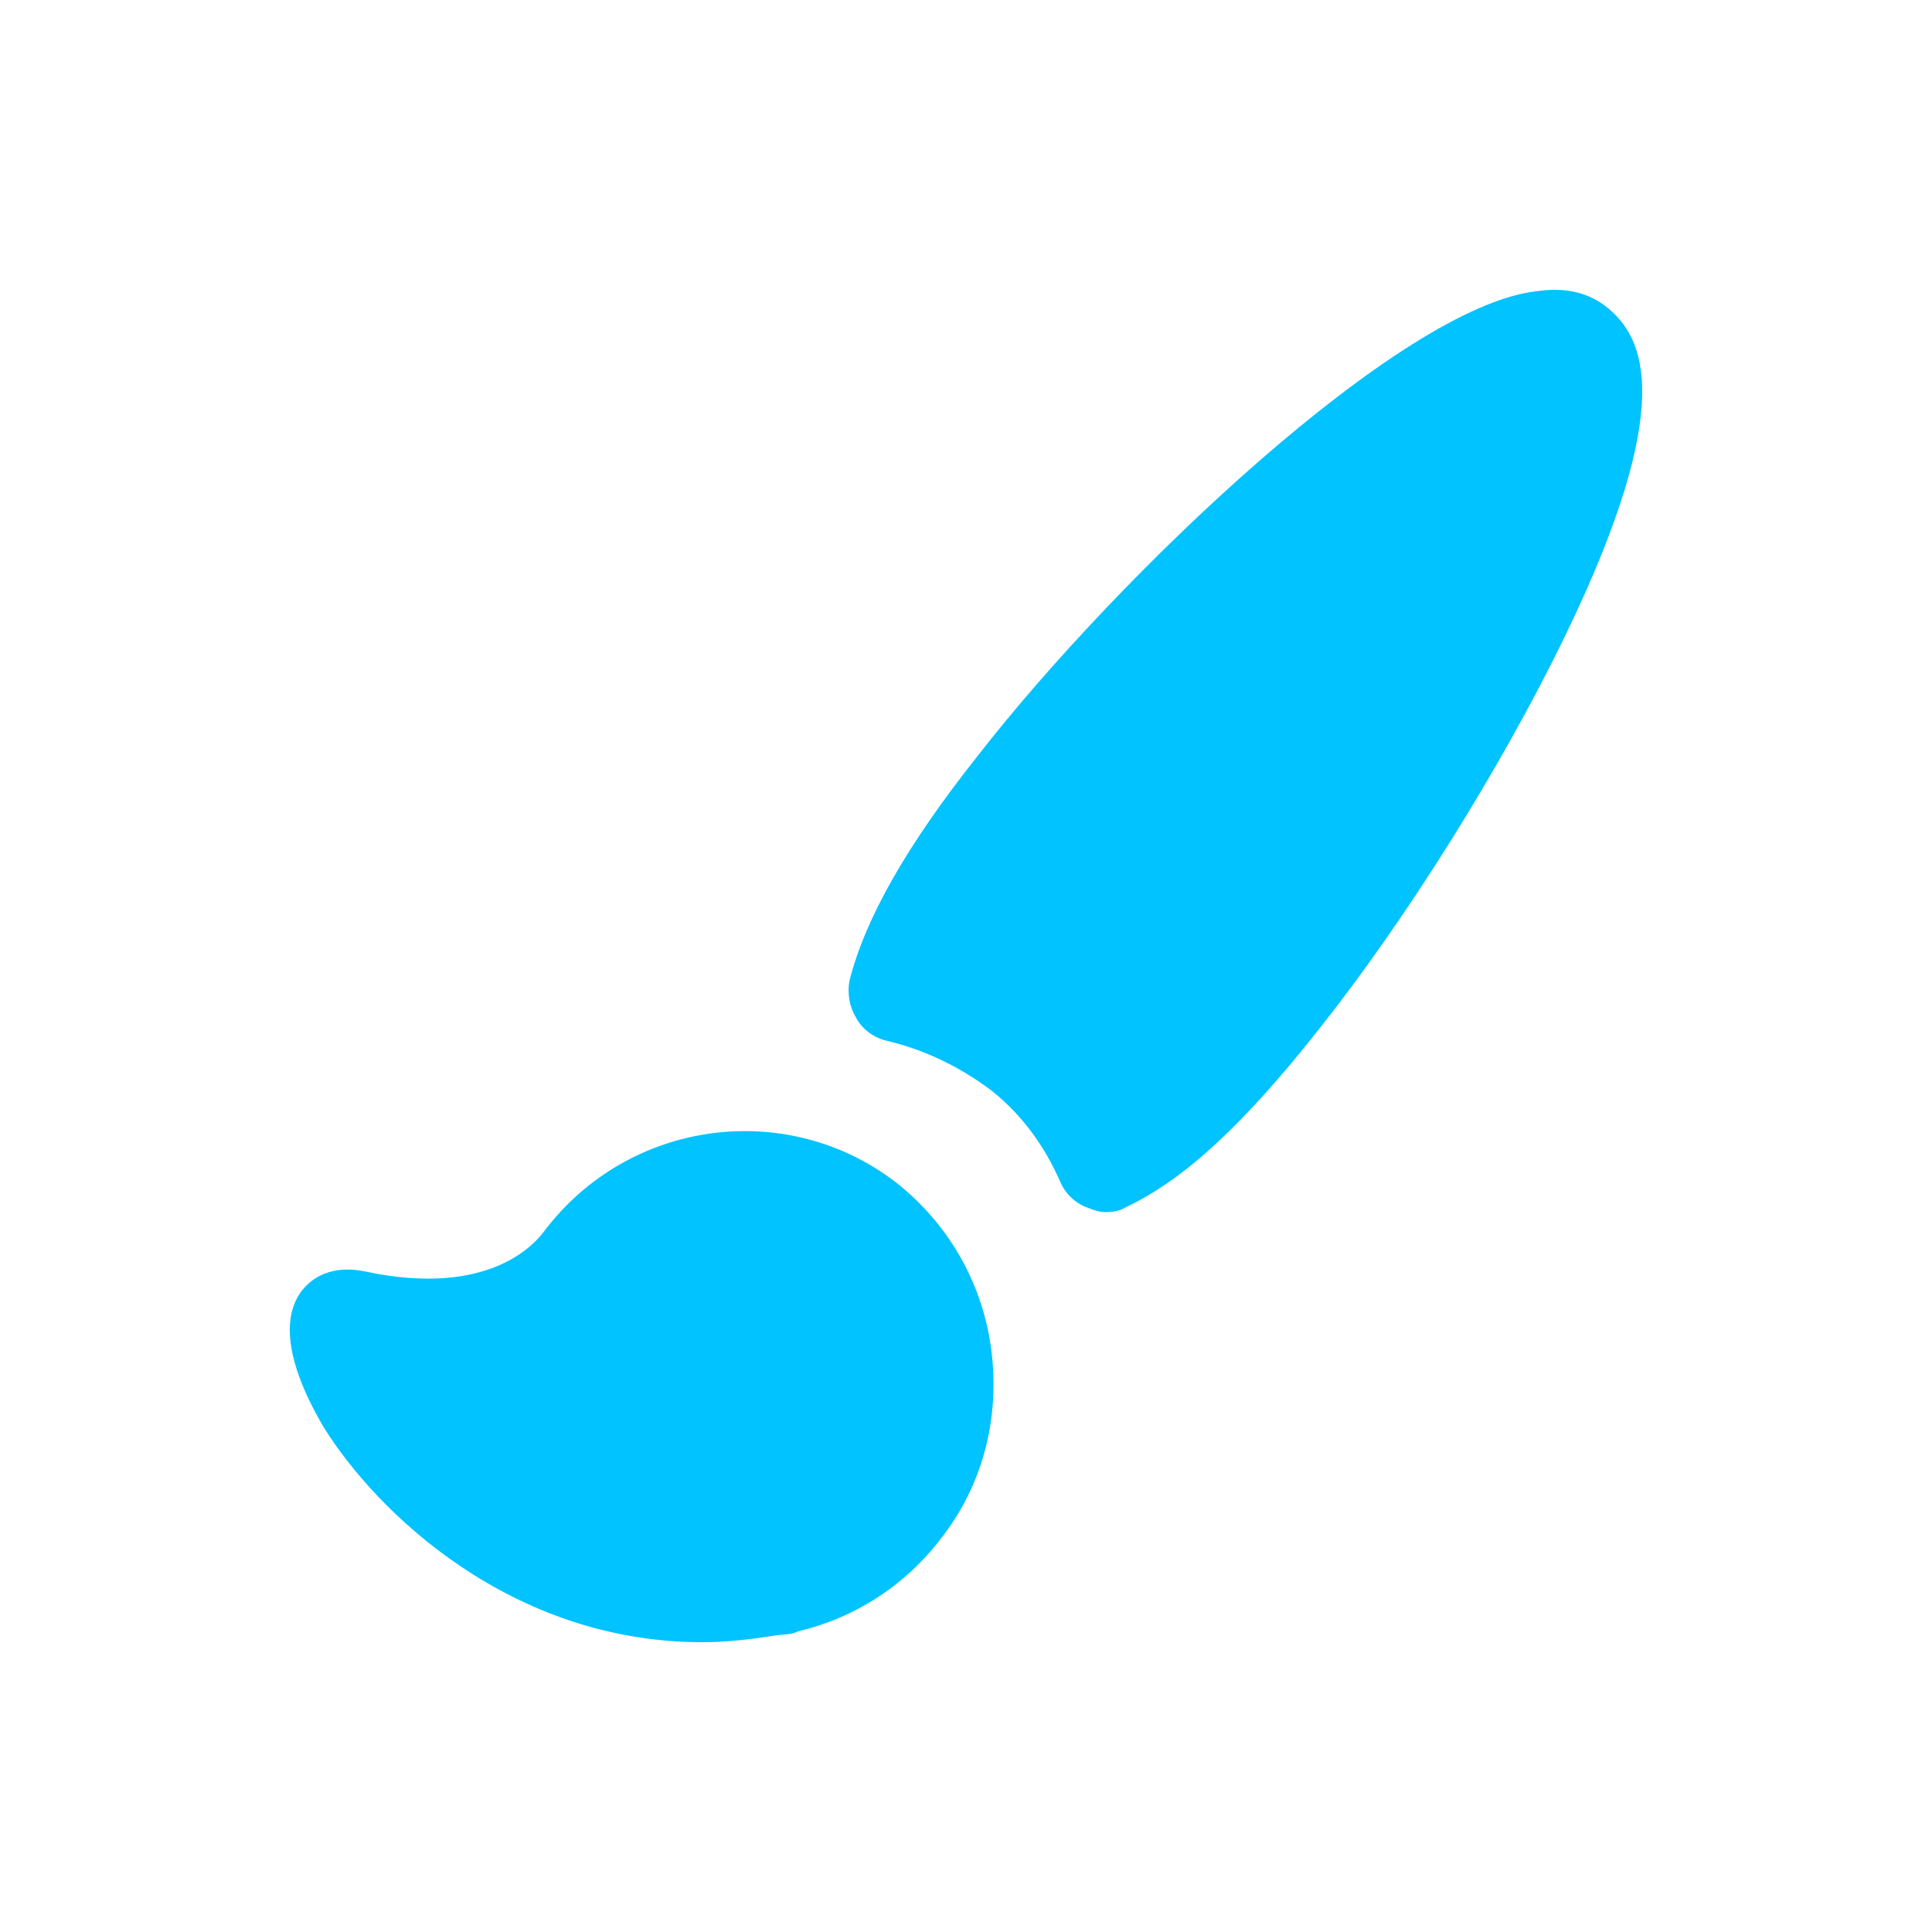
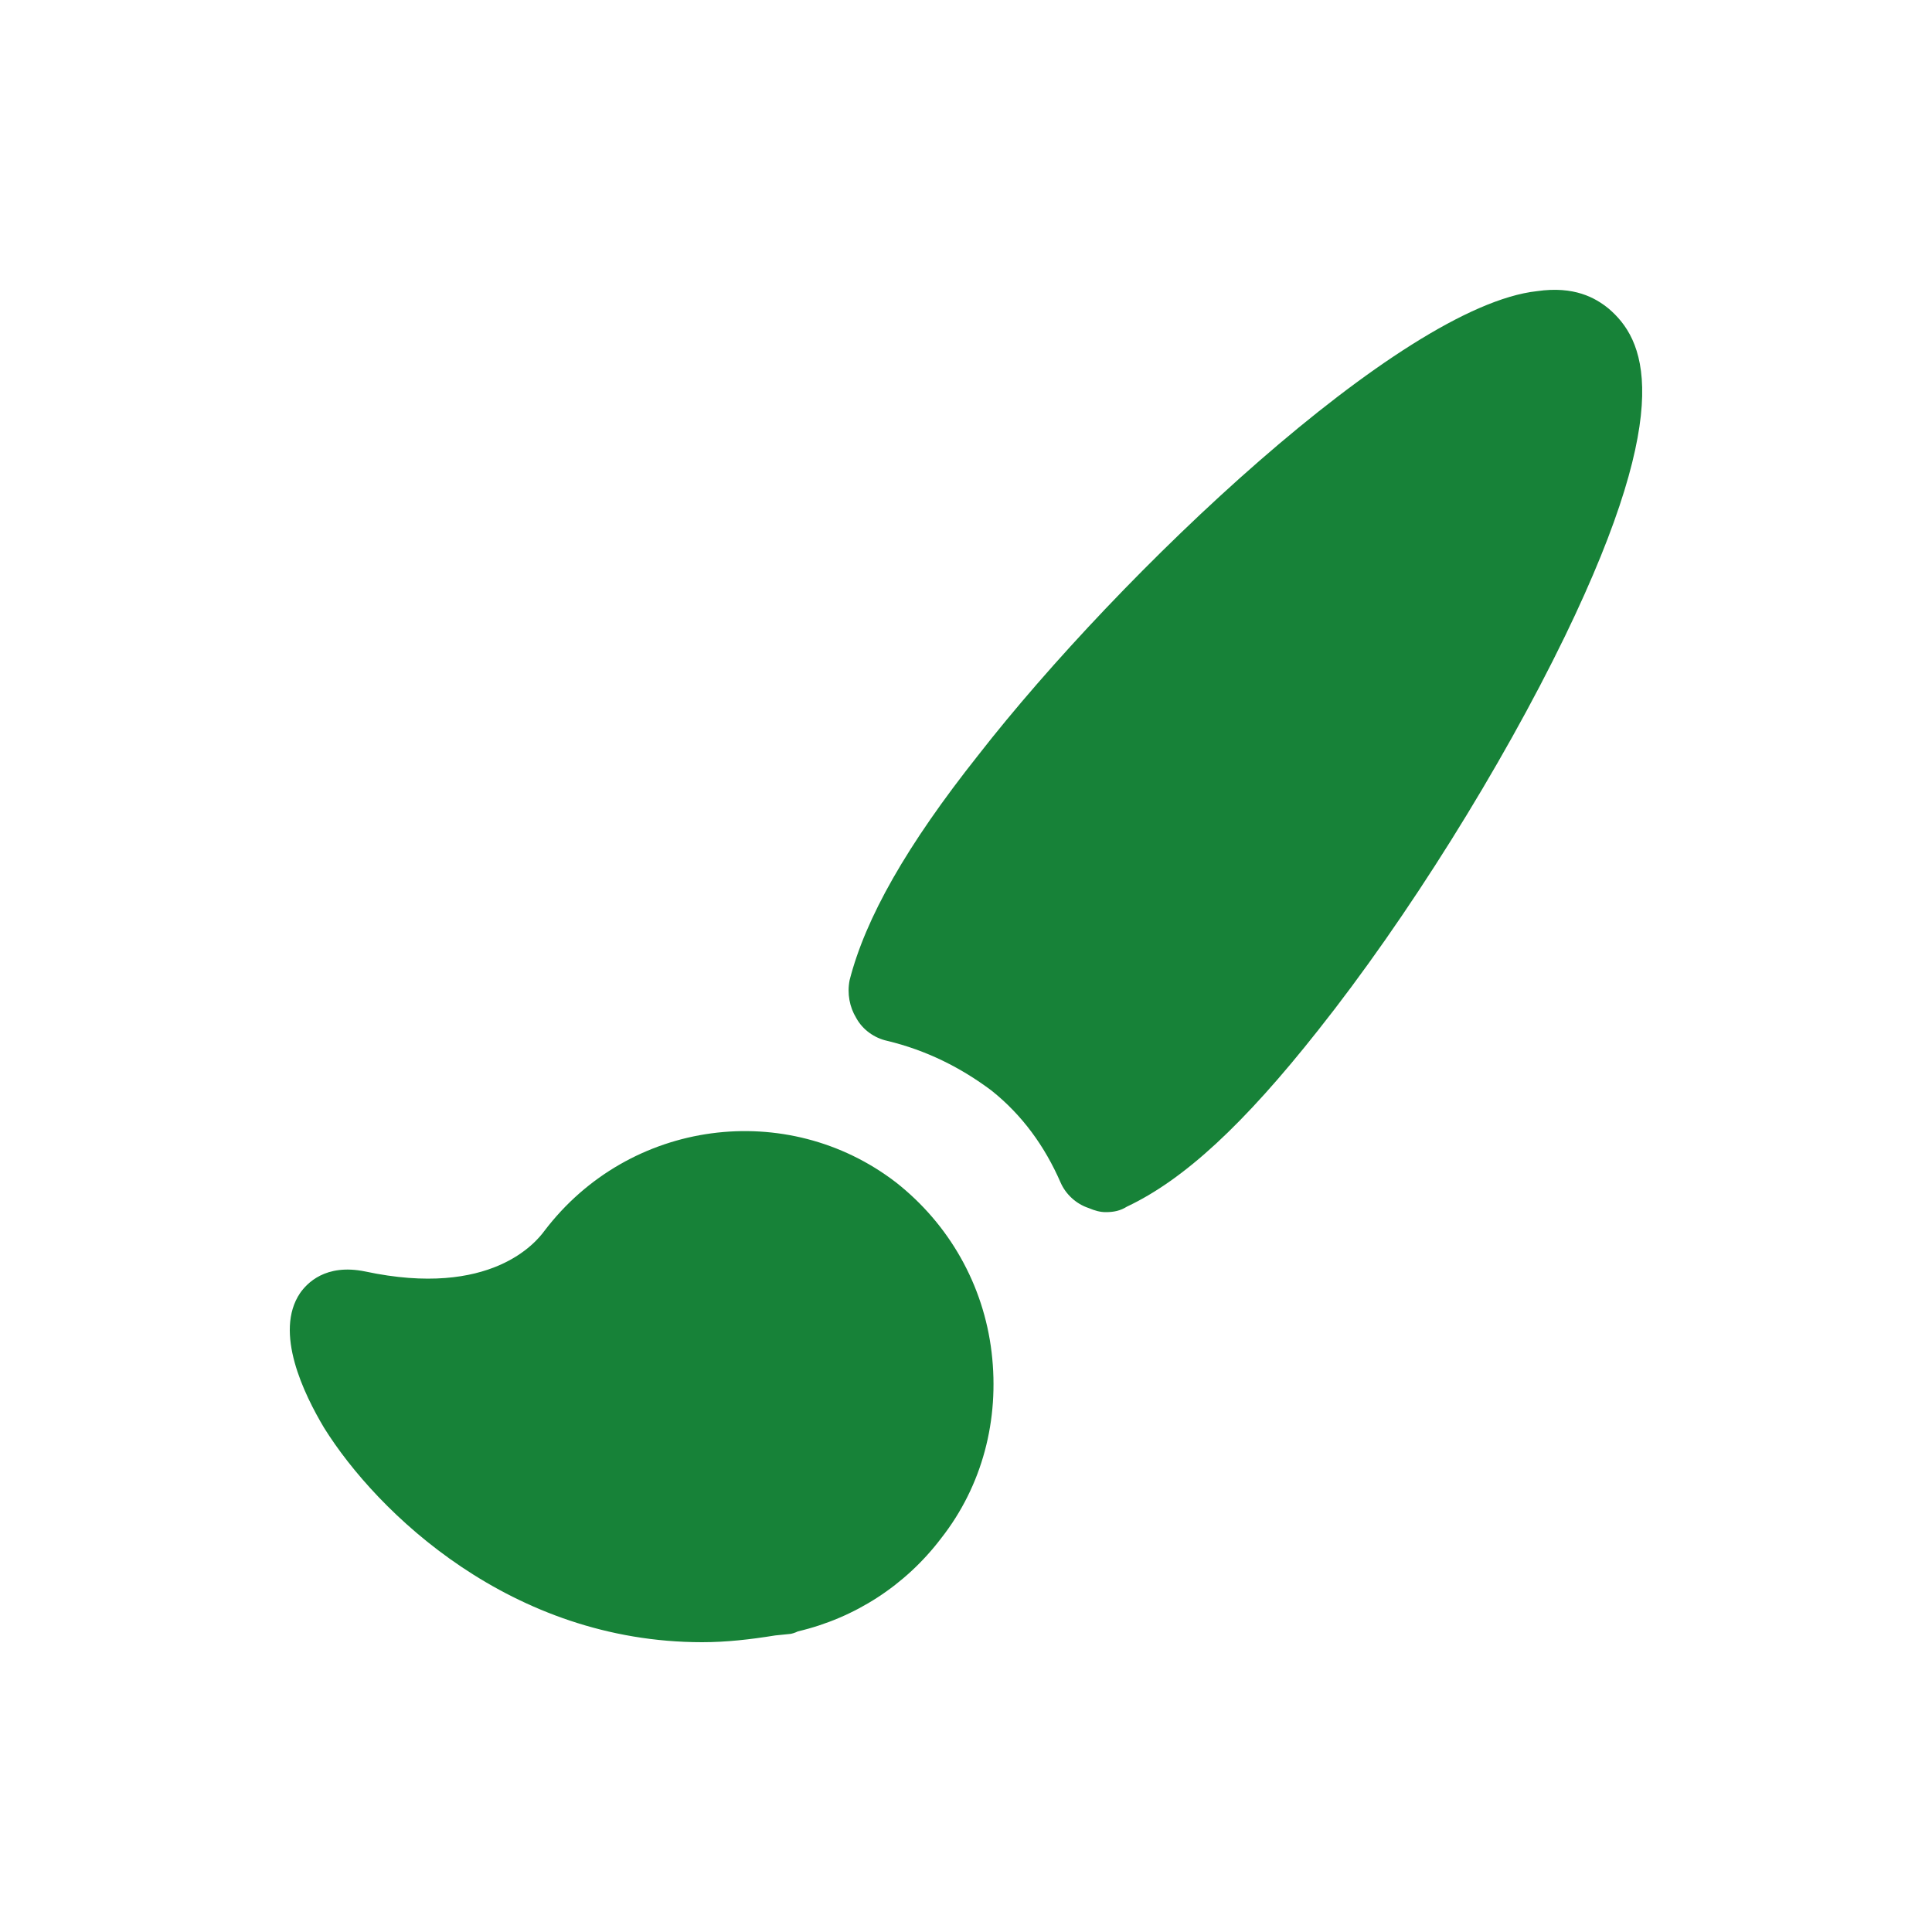
<svg xmlns="http://www.w3.org/2000/svg" width="20px" height="20px" viewBox="0 0 20 20" version="1.1">
  <defs />
  <g id="Paint-Editor-V1" stroke="none" stroke-width="1" fill="none" fill-rule="evenodd">
-     <path d="M16.2,6.587 C15.542,7.942 14.566,9.505 13.646,10.664 C12.875,11.64 12.257,12.212 11.666,12.491 C11.597,12.534 11.53,12.548 11.446,12.548 C11.391,12.548 11.336,12.534 11.268,12.505 C11.144,12.464 11.034,12.367 10.979,12.241 C10.814,11.863 10.581,11.543 10.266,11.291 C9.949,11.053 9.591,10.872 9.181,10.774 C9.056,10.746 8.932,10.664 8.863,10.537 C8.795,10.425 8.768,10.286 8.795,10.147 C8.959,9.505 9.385,8.752 10.127,7.817 C11.585,5.945 14.498,3.169 15.911,3.014 C16.296,2.958 16.516,3.083 16.653,3.195 C17.012,3.502 17.369,4.174 16.2,6.587 Z M10.265,13.999 C10.348,14.697 10.169,15.381 9.742,15.925 C9.372,16.412 8.85,16.749 8.26,16.888 C8.232,16.902 8.191,16.916 8.163,16.916 L8.025,16.93 C7.765,16.972 7.518,17 7.269,17 C5.292,17 3.903,15.659 3.355,14.781 C3.147,14.432 2.833,13.79 3.107,13.385 C3.176,13.287 3.367,13.078 3.779,13.162 C5.085,13.441 5.552,12.855 5.635,12.743 C6.515,11.584 8.15,11.375 9.275,12.24 C9.826,12.673 10.182,13.301 10.265,13.999 Z" id="Fill-4" fill="#00C3FF" />
+     <path d="M16.2,6.587 C15.542,7.942 14.566,9.505 13.646,10.664 C12.875,11.64 12.257,12.212 11.666,12.491 C11.597,12.534 11.53,12.548 11.446,12.548 C11.391,12.548 11.336,12.534 11.268,12.505 C11.144,12.464 11.034,12.367 10.979,12.241 C10.814,11.863 10.581,11.543 10.266,11.291 C9.949,11.053 9.591,10.872 9.181,10.774 C9.056,10.746 8.932,10.664 8.863,10.537 C8.795,10.425 8.768,10.286 8.795,10.147 C8.959,9.505 9.385,8.752 10.127,7.817 C11.585,5.945 14.498,3.169 15.911,3.014 C16.296,2.958 16.516,3.083 16.653,3.195 C17.012,3.502 17.369,4.174 16.2,6.587 Z M10.265,13.999 C10.348,14.697 10.169,15.381 9.742,15.925 C9.372,16.412 8.85,16.749 8.26,16.888 C8.232,16.902 8.191,16.916 8.163,16.916 L8.025,16.93 C7.765,16.972 7.518,17 7.269,17 C5.292,17 3.903,15.659 3.355,14.781 C3.147,14.432 2.833,13.79 3.107,13.385 C3.176,13.287 3.367,13.078 3.779,13.162 C5.085,13.441 5.552,12.855 5.635,12.743 C6.515,11.584 8.15,11.375 9.275,12.24 C9.826,12.673 10.182,13.301 10.265,13.999 Z" id="Fill-4" fill="#178238" />
  </g>
</svg>
